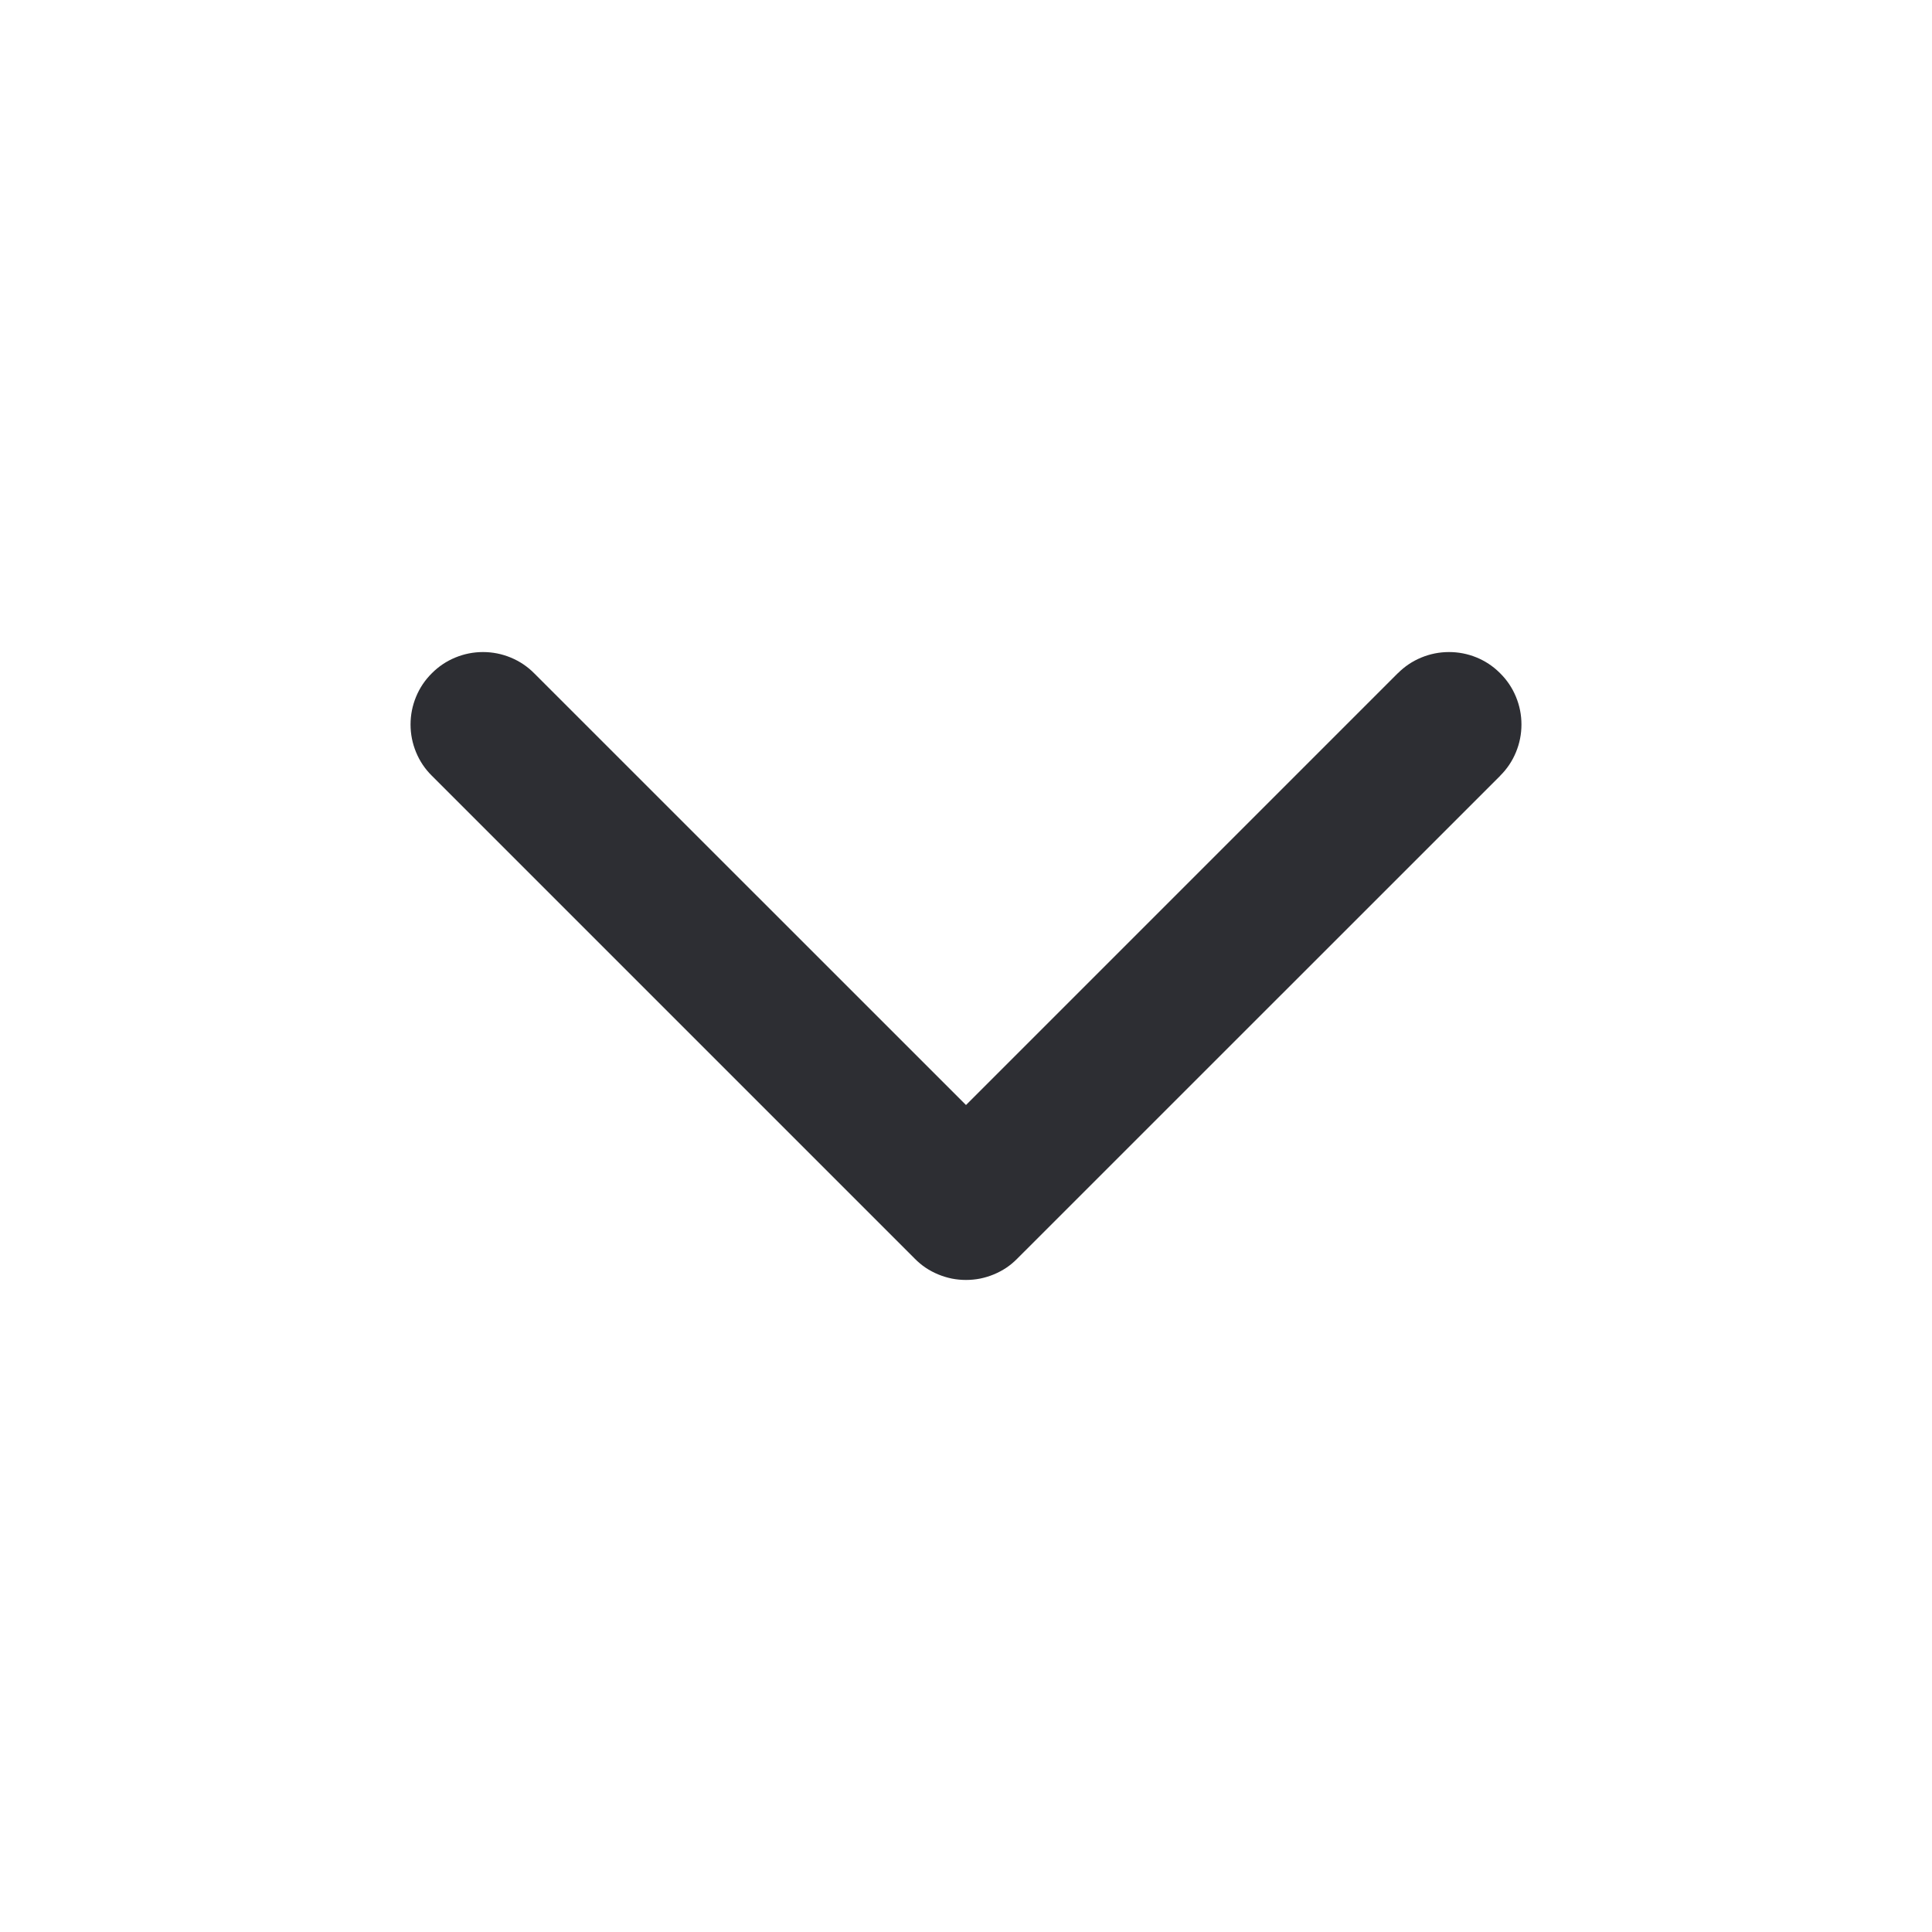
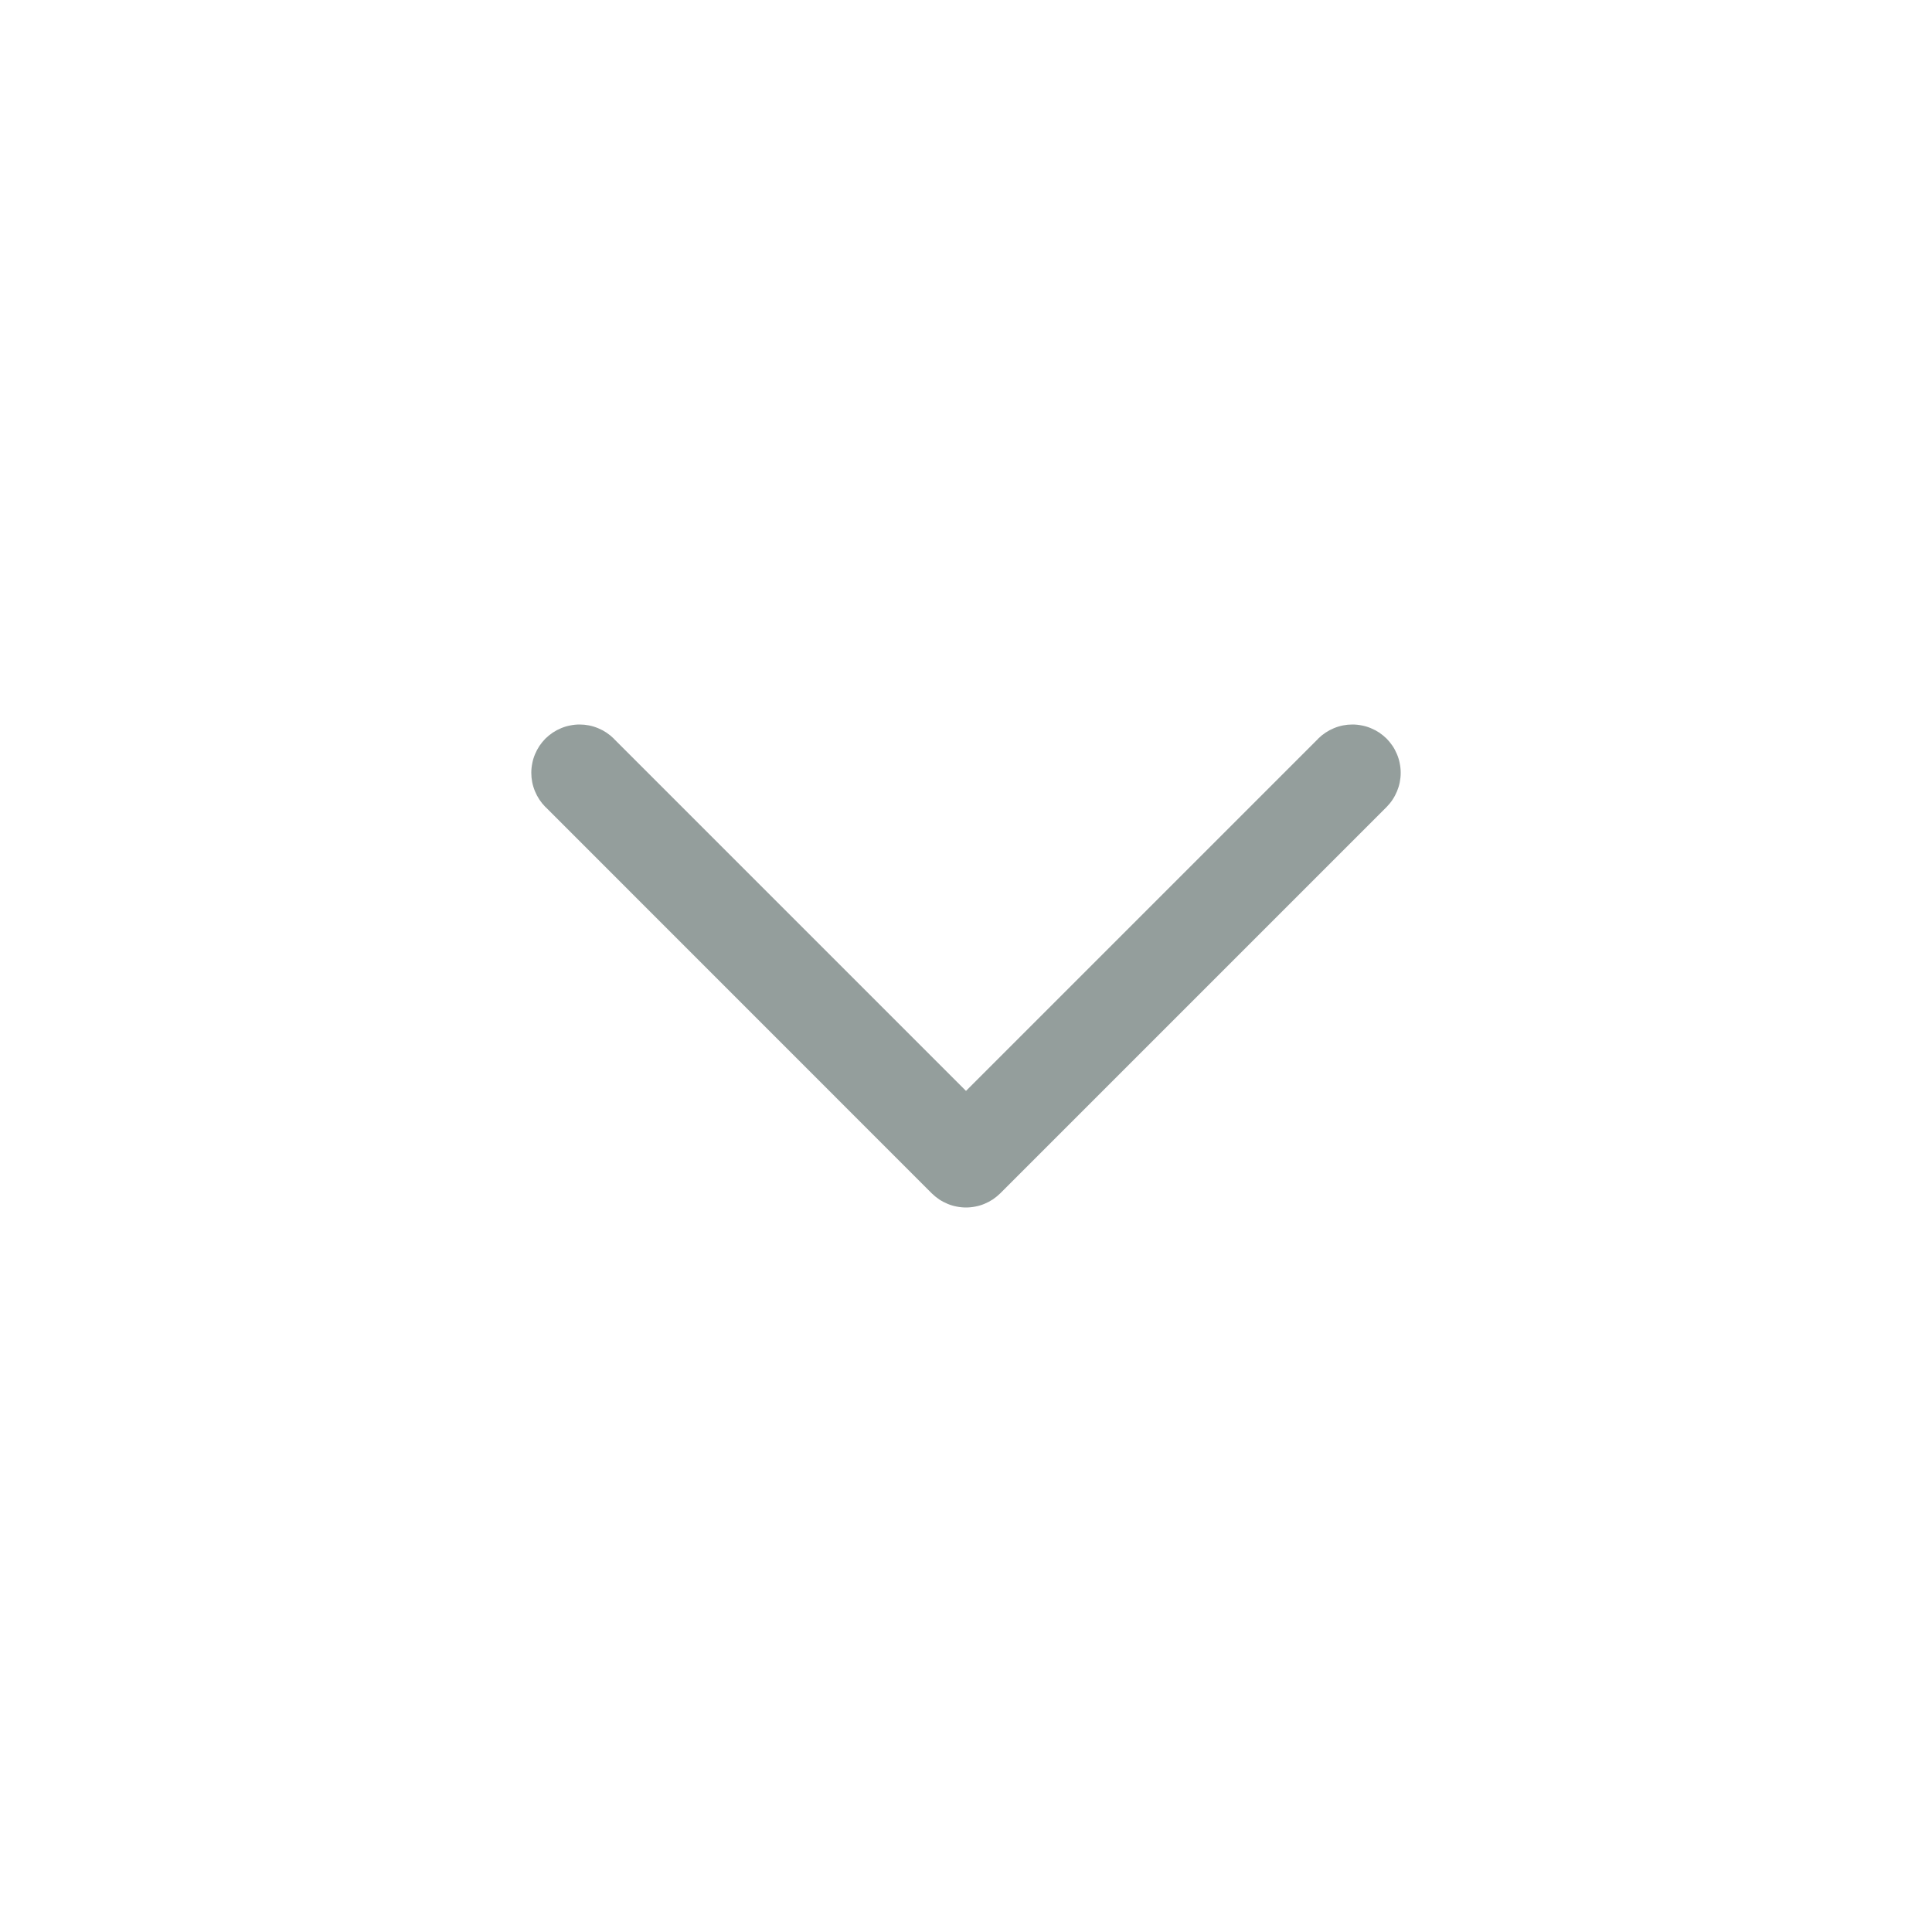
<svg xmlns="http://www.w3.org/2000/svg" fill="none" version="1.1" width="20" height="20" viewBox="0 0 20 20">
  <defs>
-     <clipPath id="master_svg0_103_24823">
-       <rect x="0" y="0" width="20" height="20" rx="0" />
+     <clipPath id="master_svg0_4158_59731">
+       <rect x="0" y="0" width="20" height="20" rx="4" />
    </clipPath>
  </defs>
-   <g clip-path="url(#master_svg0_103_24823)">
+   <g clip-path="url(#master_svg0_4158_59731)">
    <g>
-       <path d="M5.53,6.97L5.53,6.97Q5.425,6.864,5.287,6.807Q5.149,6.75,5,6.75Q4.851,6.75,4.713,6.807Q4.575,6.864,4.47,6.97Q4.364,7.075,4.307,7.213Q4.25,7.351,4.25,7.5Q4.25,7.649,4.307,7.787Q4.364,7.925,4.47,8.03L4.47,8.03L9.47,13.03Q9.522,13.083,9.583,13.124Q9.645,13.165,9.713,13.193Q9.781,13.221,9.854,13.236Q9.926,13.25,10,13.25Q10.074,13.25,10.146,13.236Q10.219,13.221,10.287,13.193Q10.355,13.165,10.417,13.124Q10.478,13.083,10.53,13.03L15.53,8.031L15.53,8.03Q15.636,7.925,15.693,7.787Q15.75,7.649,15.75,7.5Q15.75,7.351,15.693,7.213Q15.636,7.075,15.53,6.97Q15.527,6.966,15.523,6.963Q15.418,6.86,15.283,6.805Q15.147,6.75,15,6.75Q14.851,6.75,14.713,6.807Q14.575,6.864,14.47,6.97L14.469,6.97L10,11.439L5.53,6.97Z" fill-rule="evenodd" fill="#2D2E33" fill-opacity="1" />
+       <path d="M6.354,7.647L10,11.293L13.646,7.647L13.646,7.646Q13.717,7.576,13.809,7.538Q13.901,7.5,14,7.5Q14.049,7.5,14.098,7.51Q14.146,7.519,14.191,7.538Q14.237,7.557,14.278,7.584Q14.319,7.612,14.354,7.646Q14.388,7.681,14.416,7.722Q14.443,7.763,14.462,7.809Q14.481,7.854,14.49,7.902Q14.5,7.951,14.5,8Q14.5,8.099,14.462,8.191Q14.424,8.283,14.354,8.354L10.354,12.354Q10.319,12.388,10.278,12.416Q10.237,12.443,10.191,12.462Q10.146,12.481,10.098,12.49Q10.049,12.5,10,12.5Q9.951,12.5,9.902,12.49Q9.854,12.481,9.809,12.462Q9.763,12.443,9.722,12.416Q9.681,12.388,9.646,12.354L5.647,8.354L5.646,8.354Q5.576,8.283,5.538,8.191Q5.5,8.099,5.5,8Q5.5,7.951,5.51,7.902Q5.519,7.854,5.538,7.809Q5.557,7.763,5.584,7.722Q5.612,7.681,5.646,7.646Q5.681,7.612,5.722,7.584Q5.763,7.557,5.809,7.538Q5.854,7.519,5.902,7.51Q5.951,7.5,6,7.5Q6.099,7.5,6.191,7.538Q6.283,7.576,6.354,7.646L6.354,7.647Z" fill-rule="evenodd" fill="#949E9C" fill-opacity="1" />
    </g>
  </g>
</svg>
